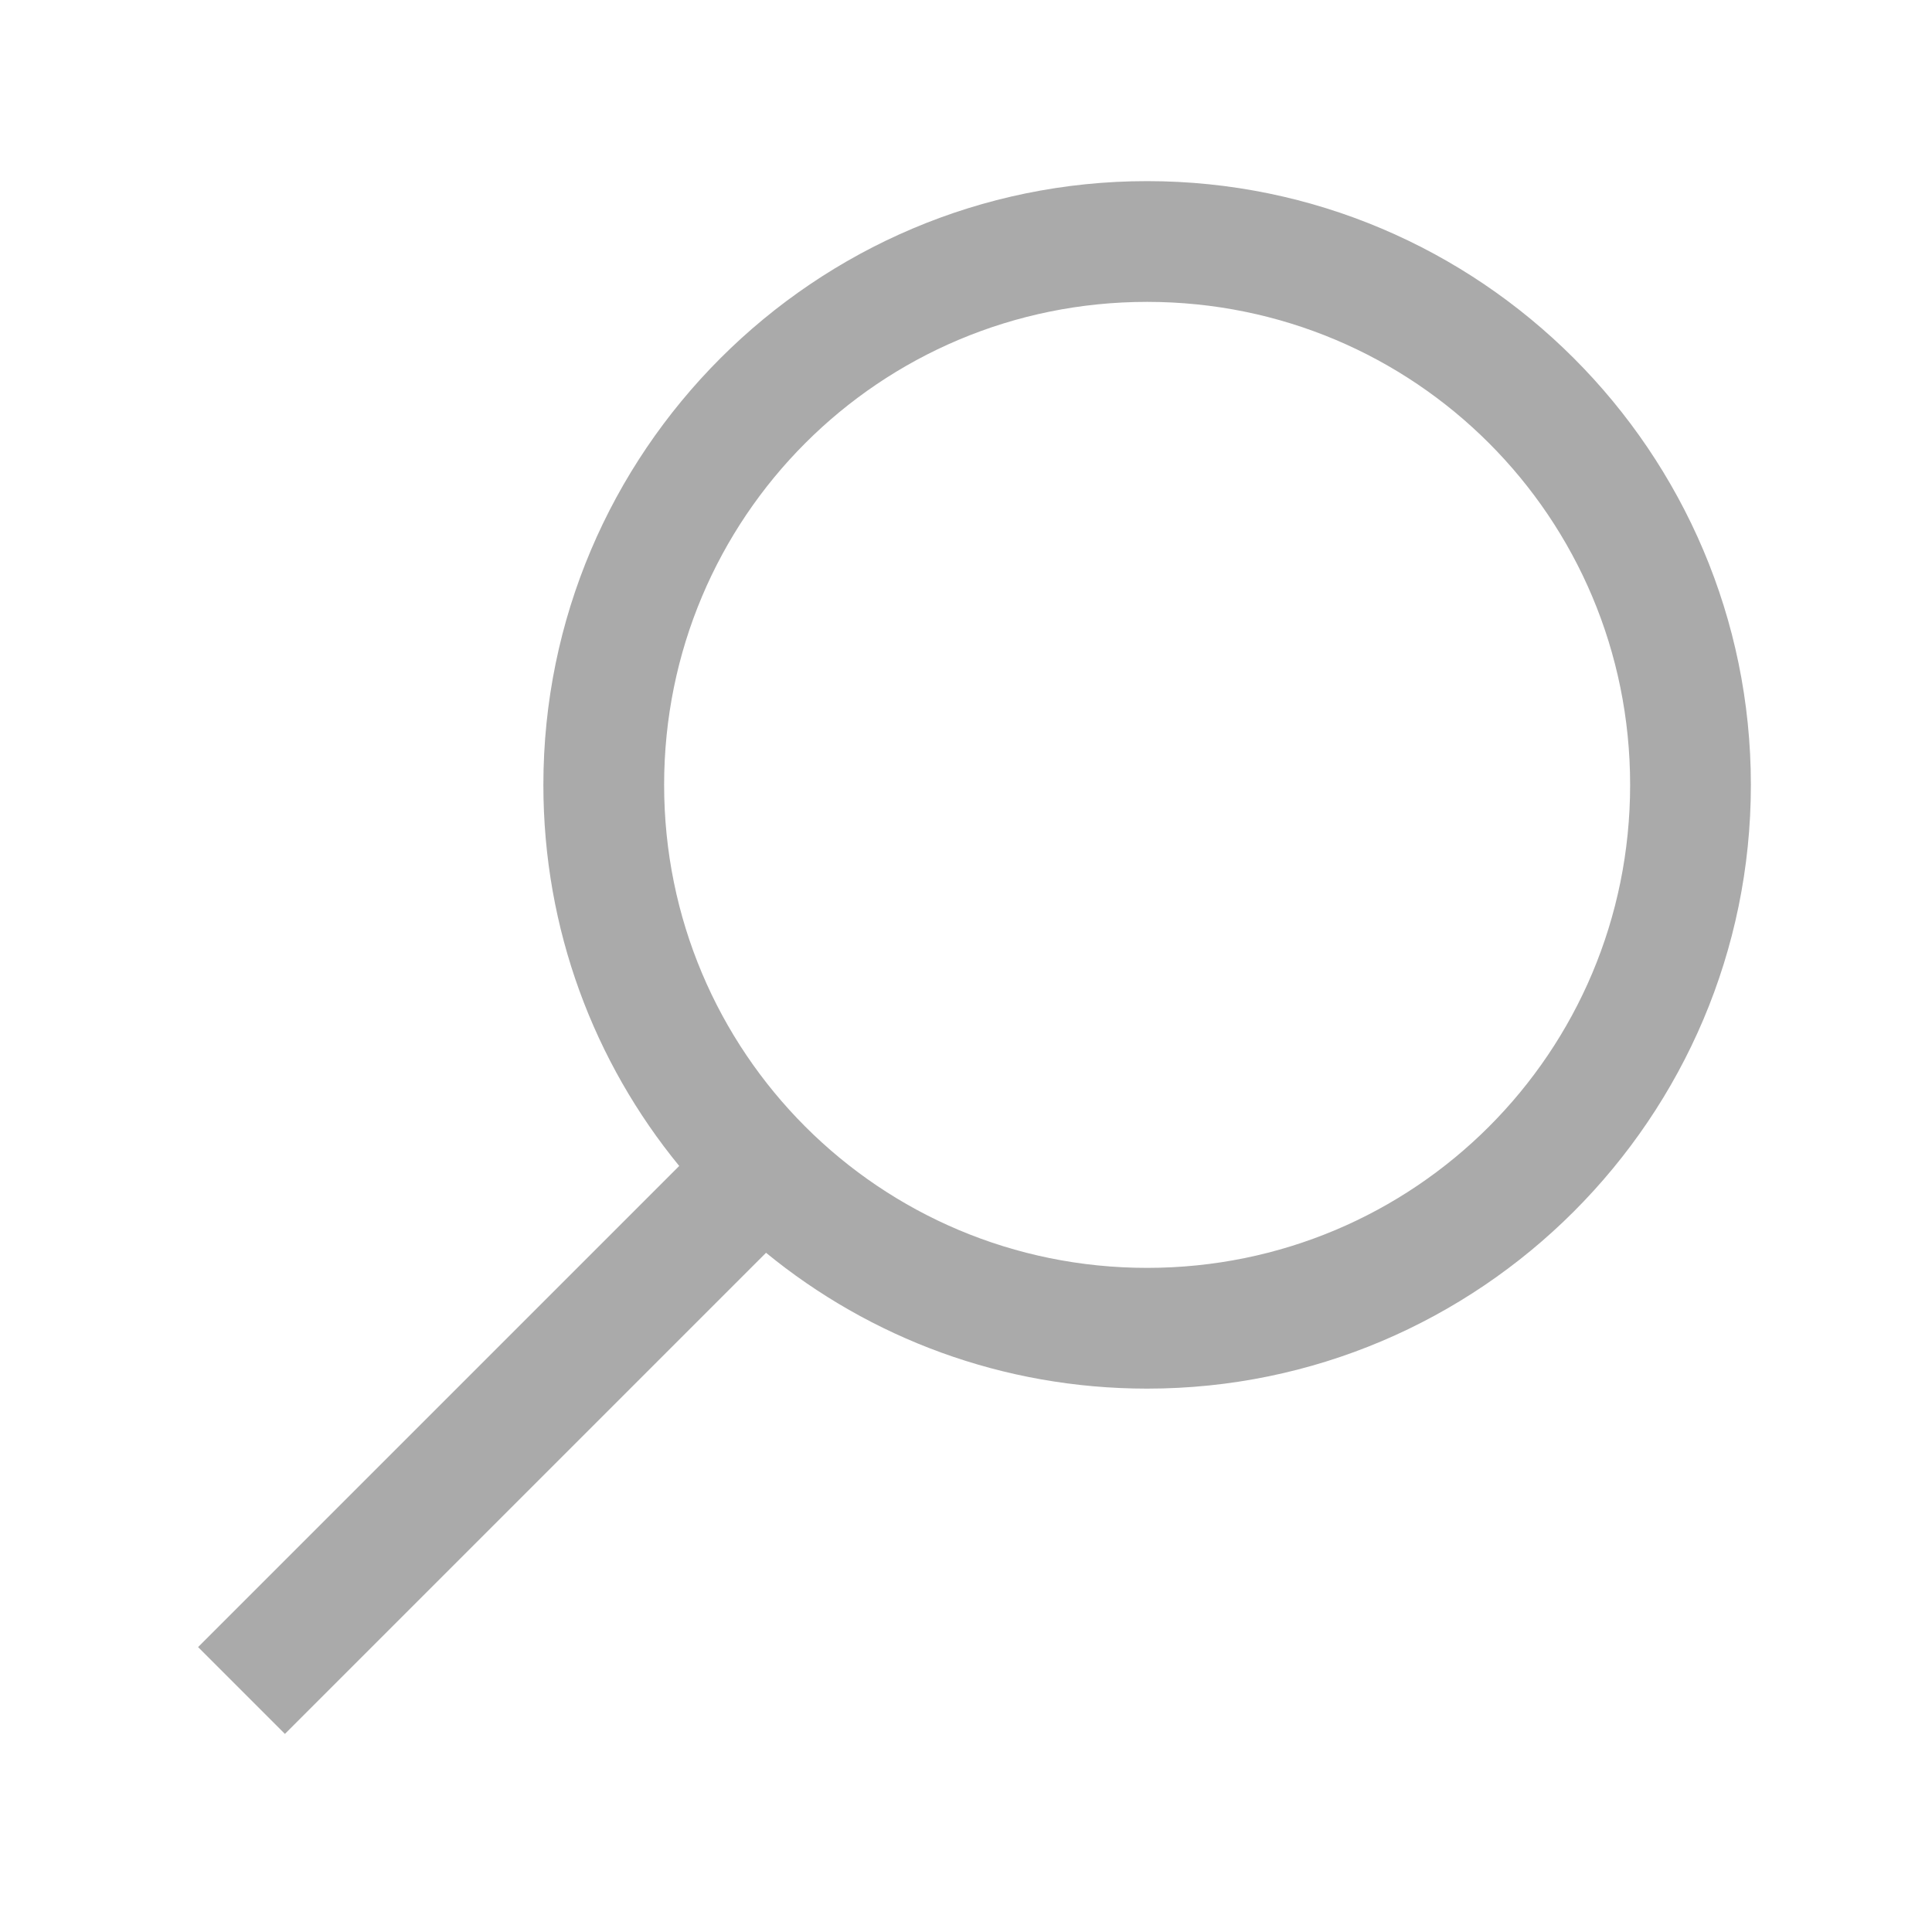
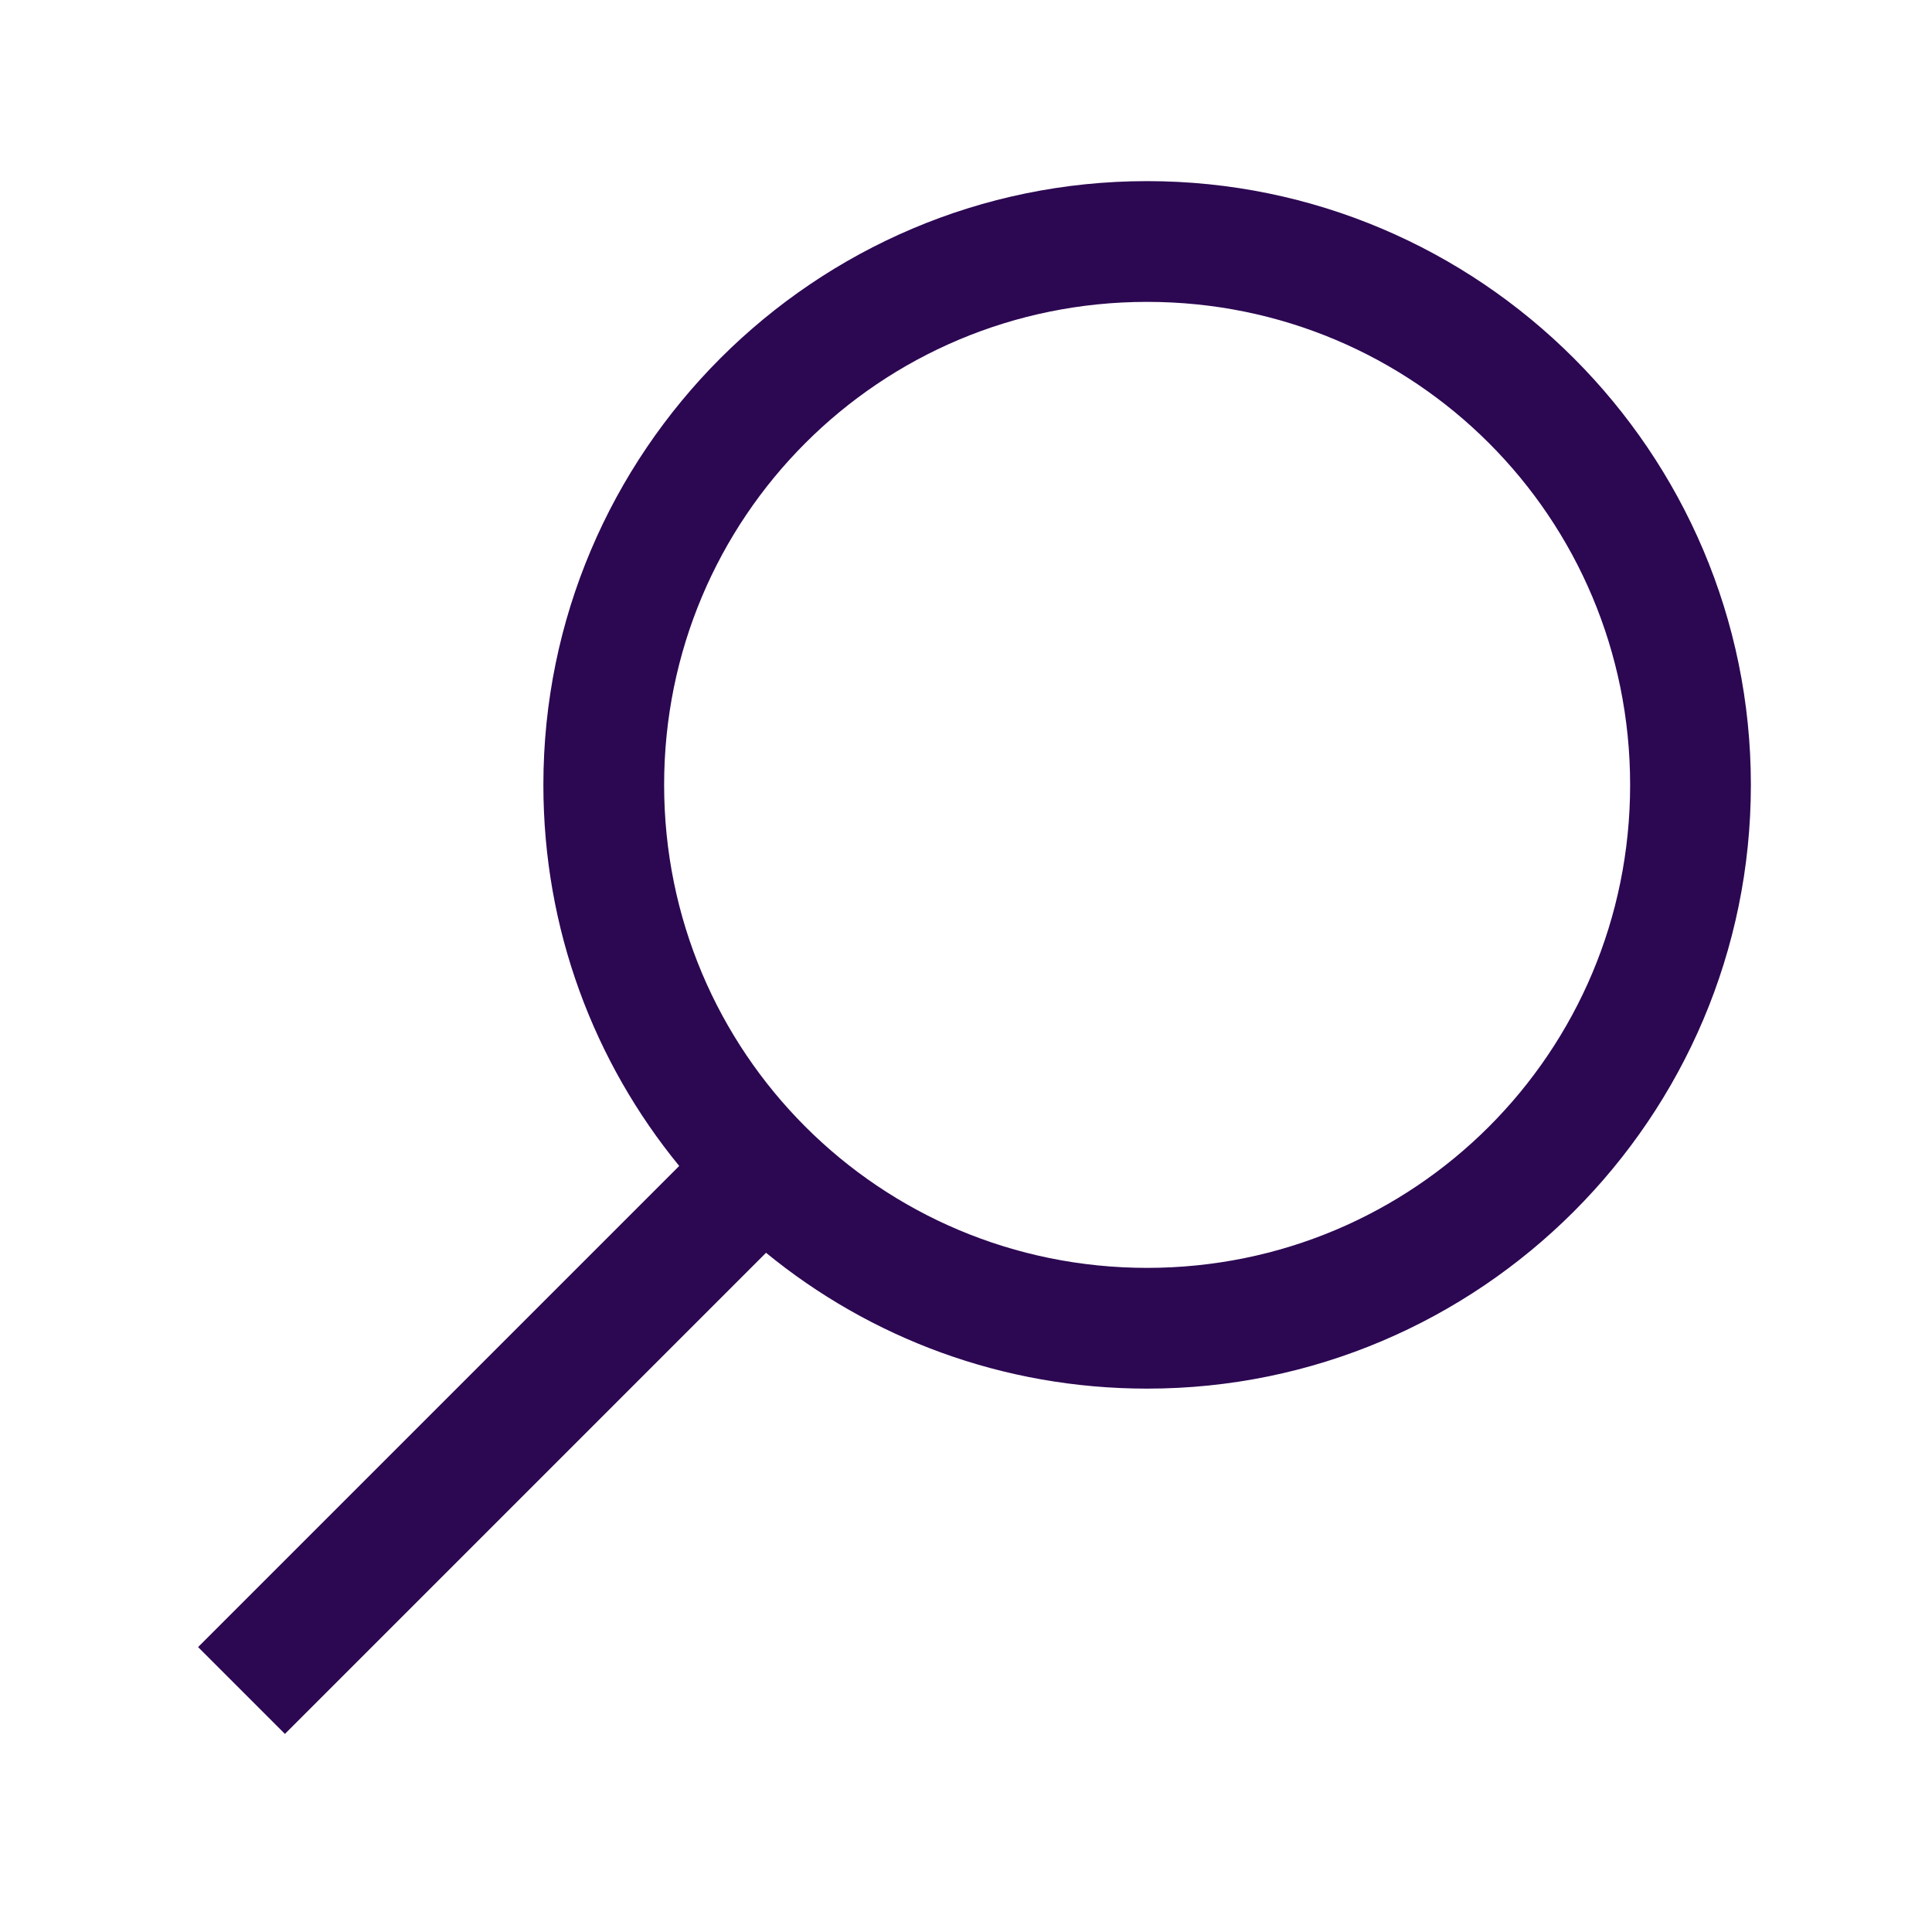
<svg xmlns="http://www.w3.org/2000/svg" viewBox="0 0 32 32">
-   <path d="M 19 3 C 13.488 3 9 7.488 9 13 C 9 15.395 9.84 17.59 11.25 19.312 L 3.281 27.281 L 4.719 28.719 L 12.688 20.75 C 14.41 22.16 16.605 23 19 23 C 24.512 23 29 18.512 29 13 C 29 7.488 24.512 3 19 3 Z M 19 5 C 23.43 5 27 8.57 27 13 C 27 17.43 23.43 21 19 21 C 14.57 21 11 17.43 11 13 C 11 8.57 14.57 5 19 5 Z" fill="#aaa" />
+   <path d="M 19 3 C 13.488 3 9 7.488 9 13 C 9 15.395 9.84 17.59 11.25 19.312 L 3.281 27.281 L 4.719 28.719 L 12.688 20.75 C 14.41 22.16 16.605 23 19 23 C 24.512 23 29 18.512 29 13 C 29 7.488 24.512 3 19 3 Z M 19 5 C 23.43 5 27 8.57 27 13 C 27 17.43 23.43 21 19 21 C 14.57 21 11 17.43 11 13 C 11 8.57 14.57 5 19 5 Z" fill="#2c0752" />
</svg>
